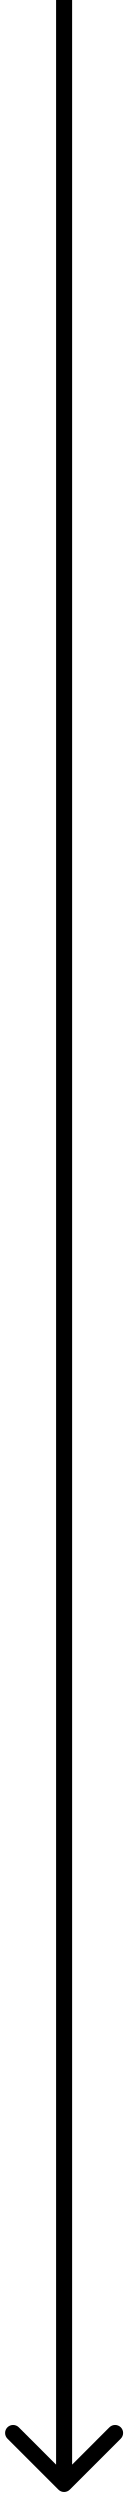
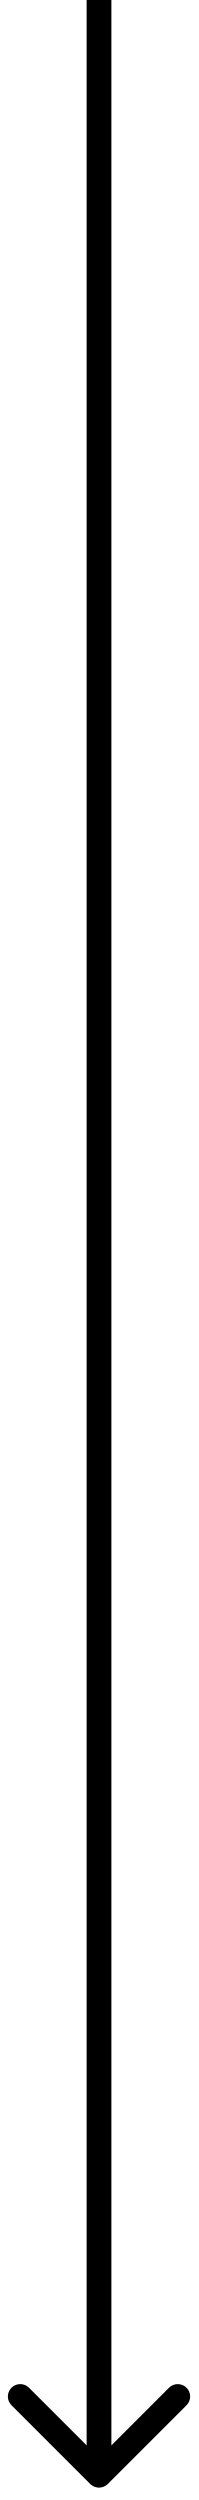
- <svg xmlns="http://www.w3.org/2000/svg" width="8" height="156" viewBox="0 0 8 156" fill="none">
-   <path d="M3.646 155.354C3.842 155.549 4.158 155.549 4.354 155.354L7.536 152.172C7.731 151.976 7.731 151.66 7.536 151.464C7.34 151.269 7.024 151.269 6.828 151.464L4 154.293L1.172 151.464C0.976 151.269 0.66 151.269 0.464 151.464C0.269 151.66 0.269 151.976 0.464 152.172L3.646 155.354ZM3.5 2.18557e-08L3.5 155L4.5 155L4.5 -2.18557e-08L3.5 2.18557e-08Z" fill="black" />
+ <svg xmlns="http://www.w3.org/2000/svg" width="8" height="101" viewBox="0 0 8 101" fill="none">
+   <path d="M3.646 100.354C3.842 100.549 4.158 100.549 4.354 100.354L7.536 97.172C7.731 96.976 7.731 96.66 7.536 96.465C7.34 96.269 7.024 96.269 6.828 96.465L4 99.293L1.172 96.465C0.976 96.269 0.66 96.269 0.464 96.465C0.269 96.66 0.269 96.976 0.464 97.172L3.646 100.354ZM3.5 3.10792e-08L3.5 100L4.5 100L4.5 -3.10792e-08L3.5 3.10792e-08Z" fill="black" />
</svg>
